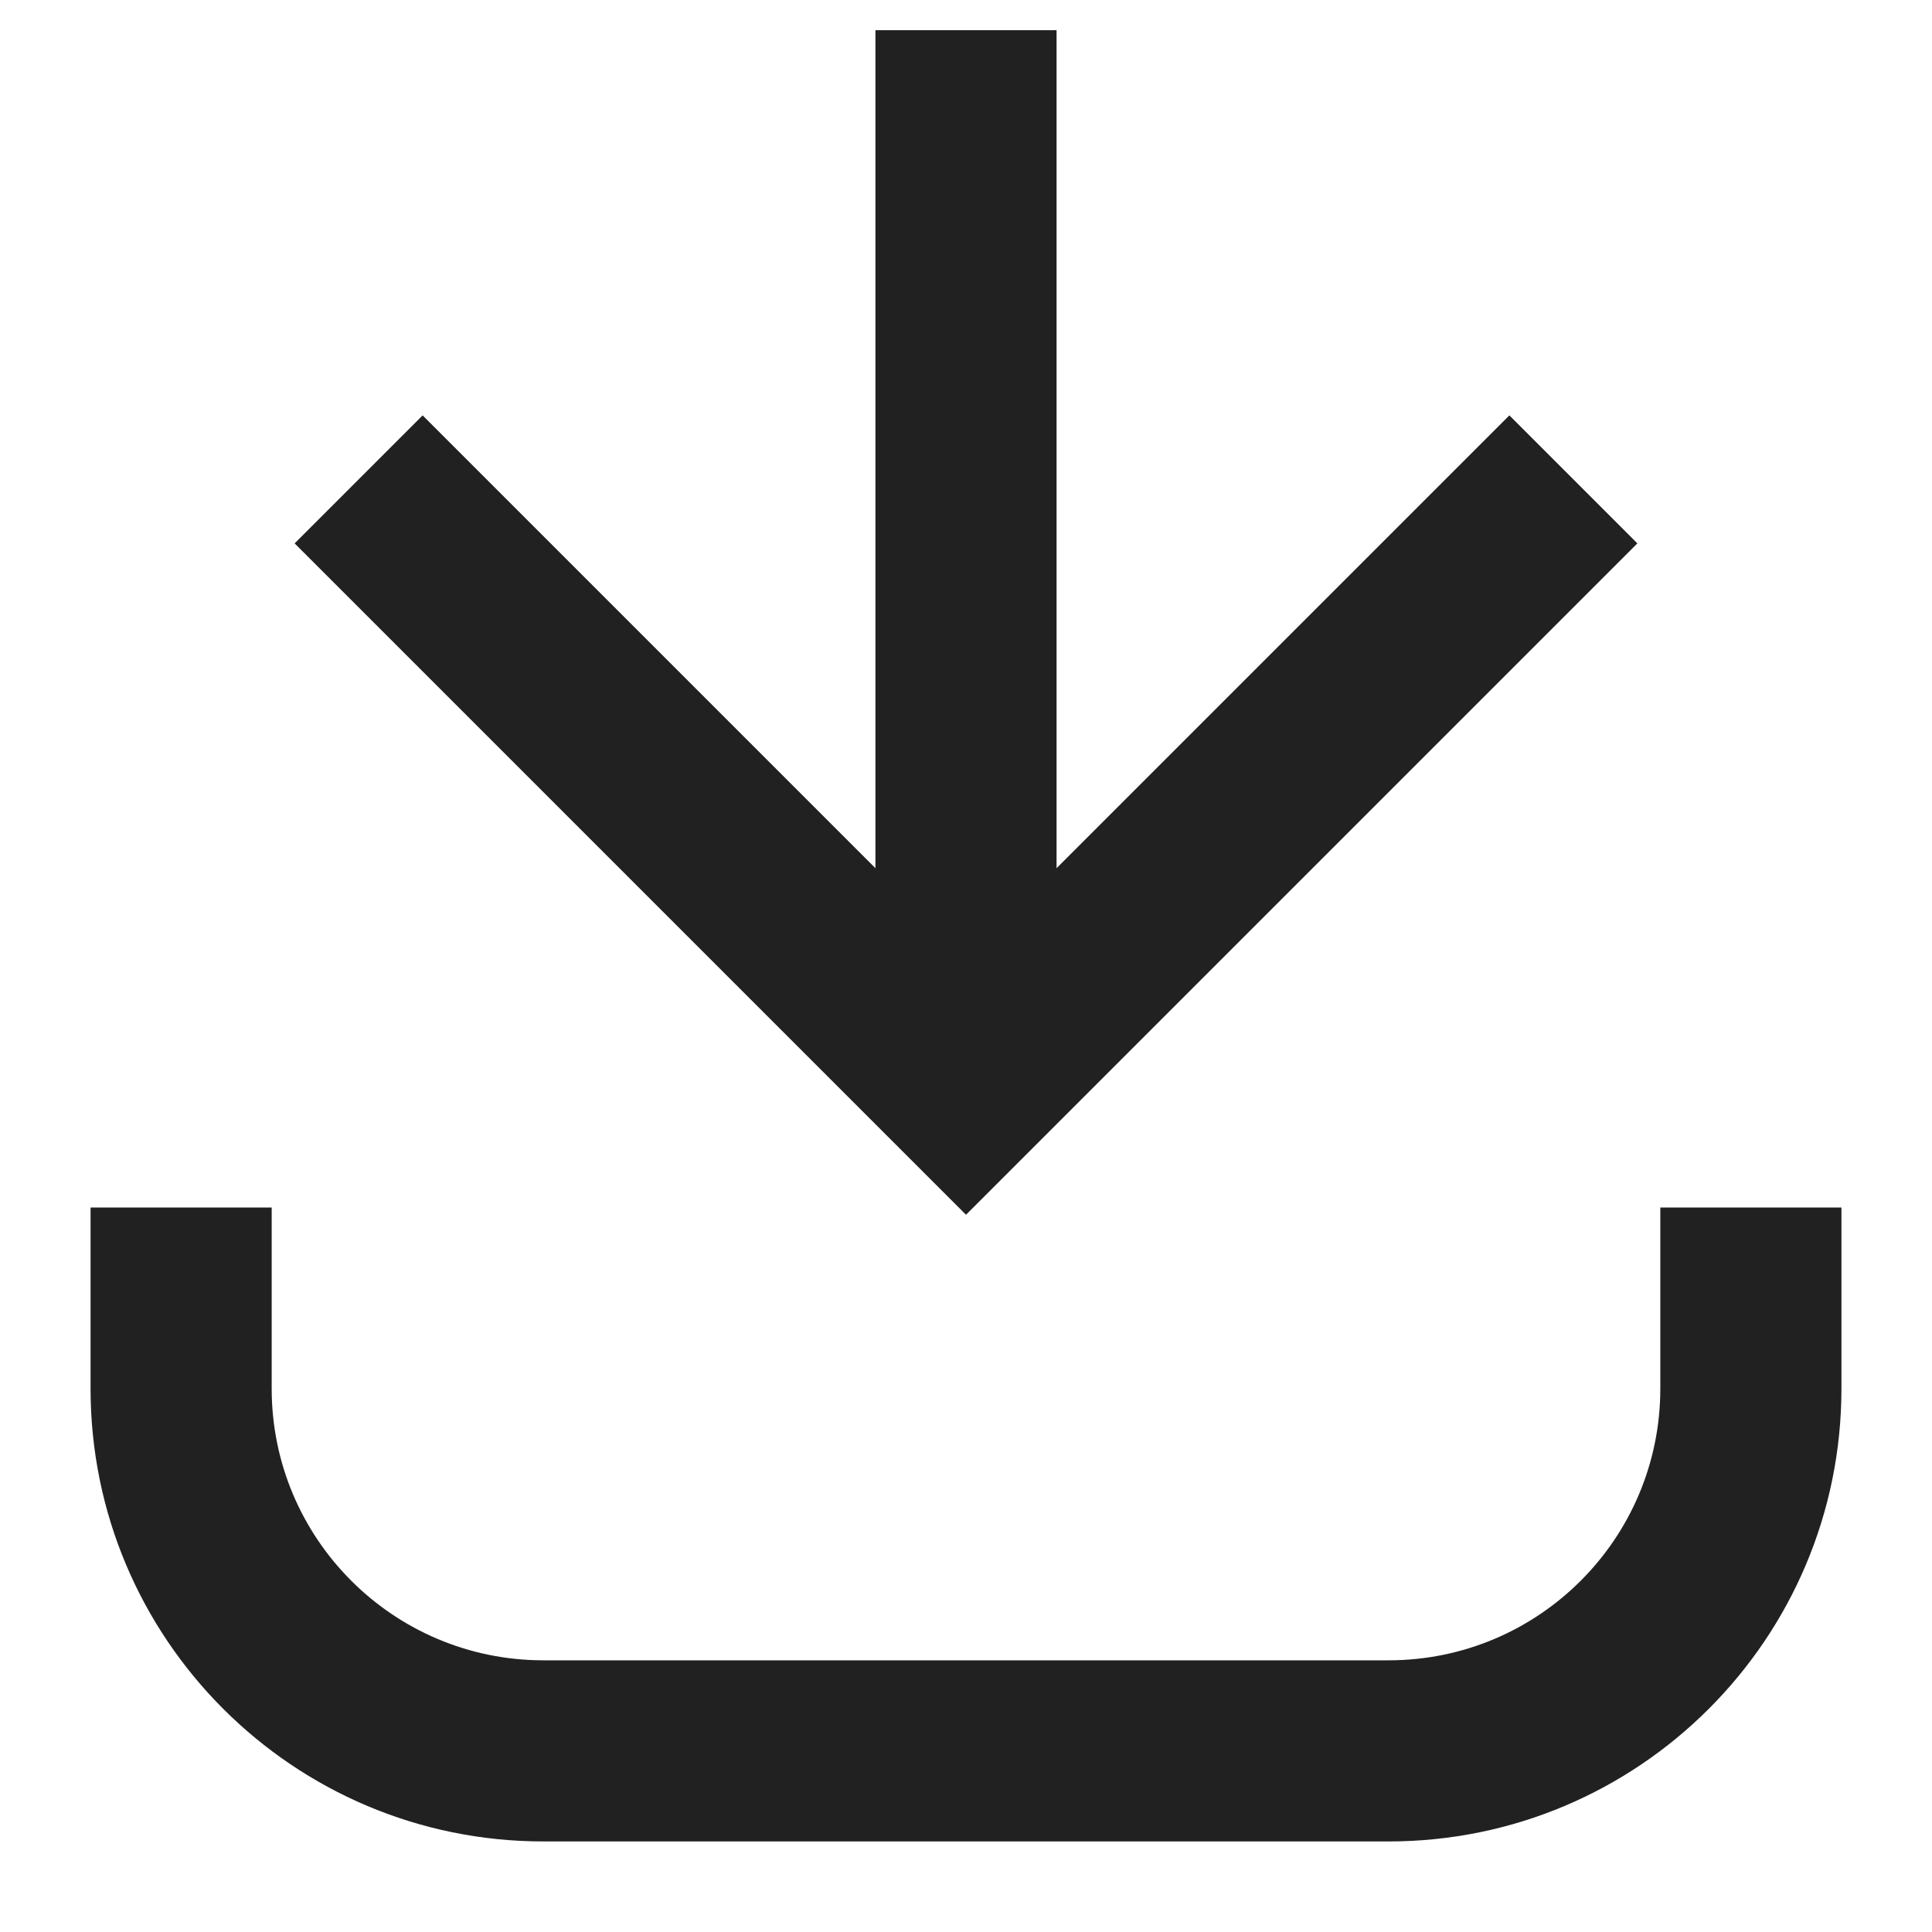
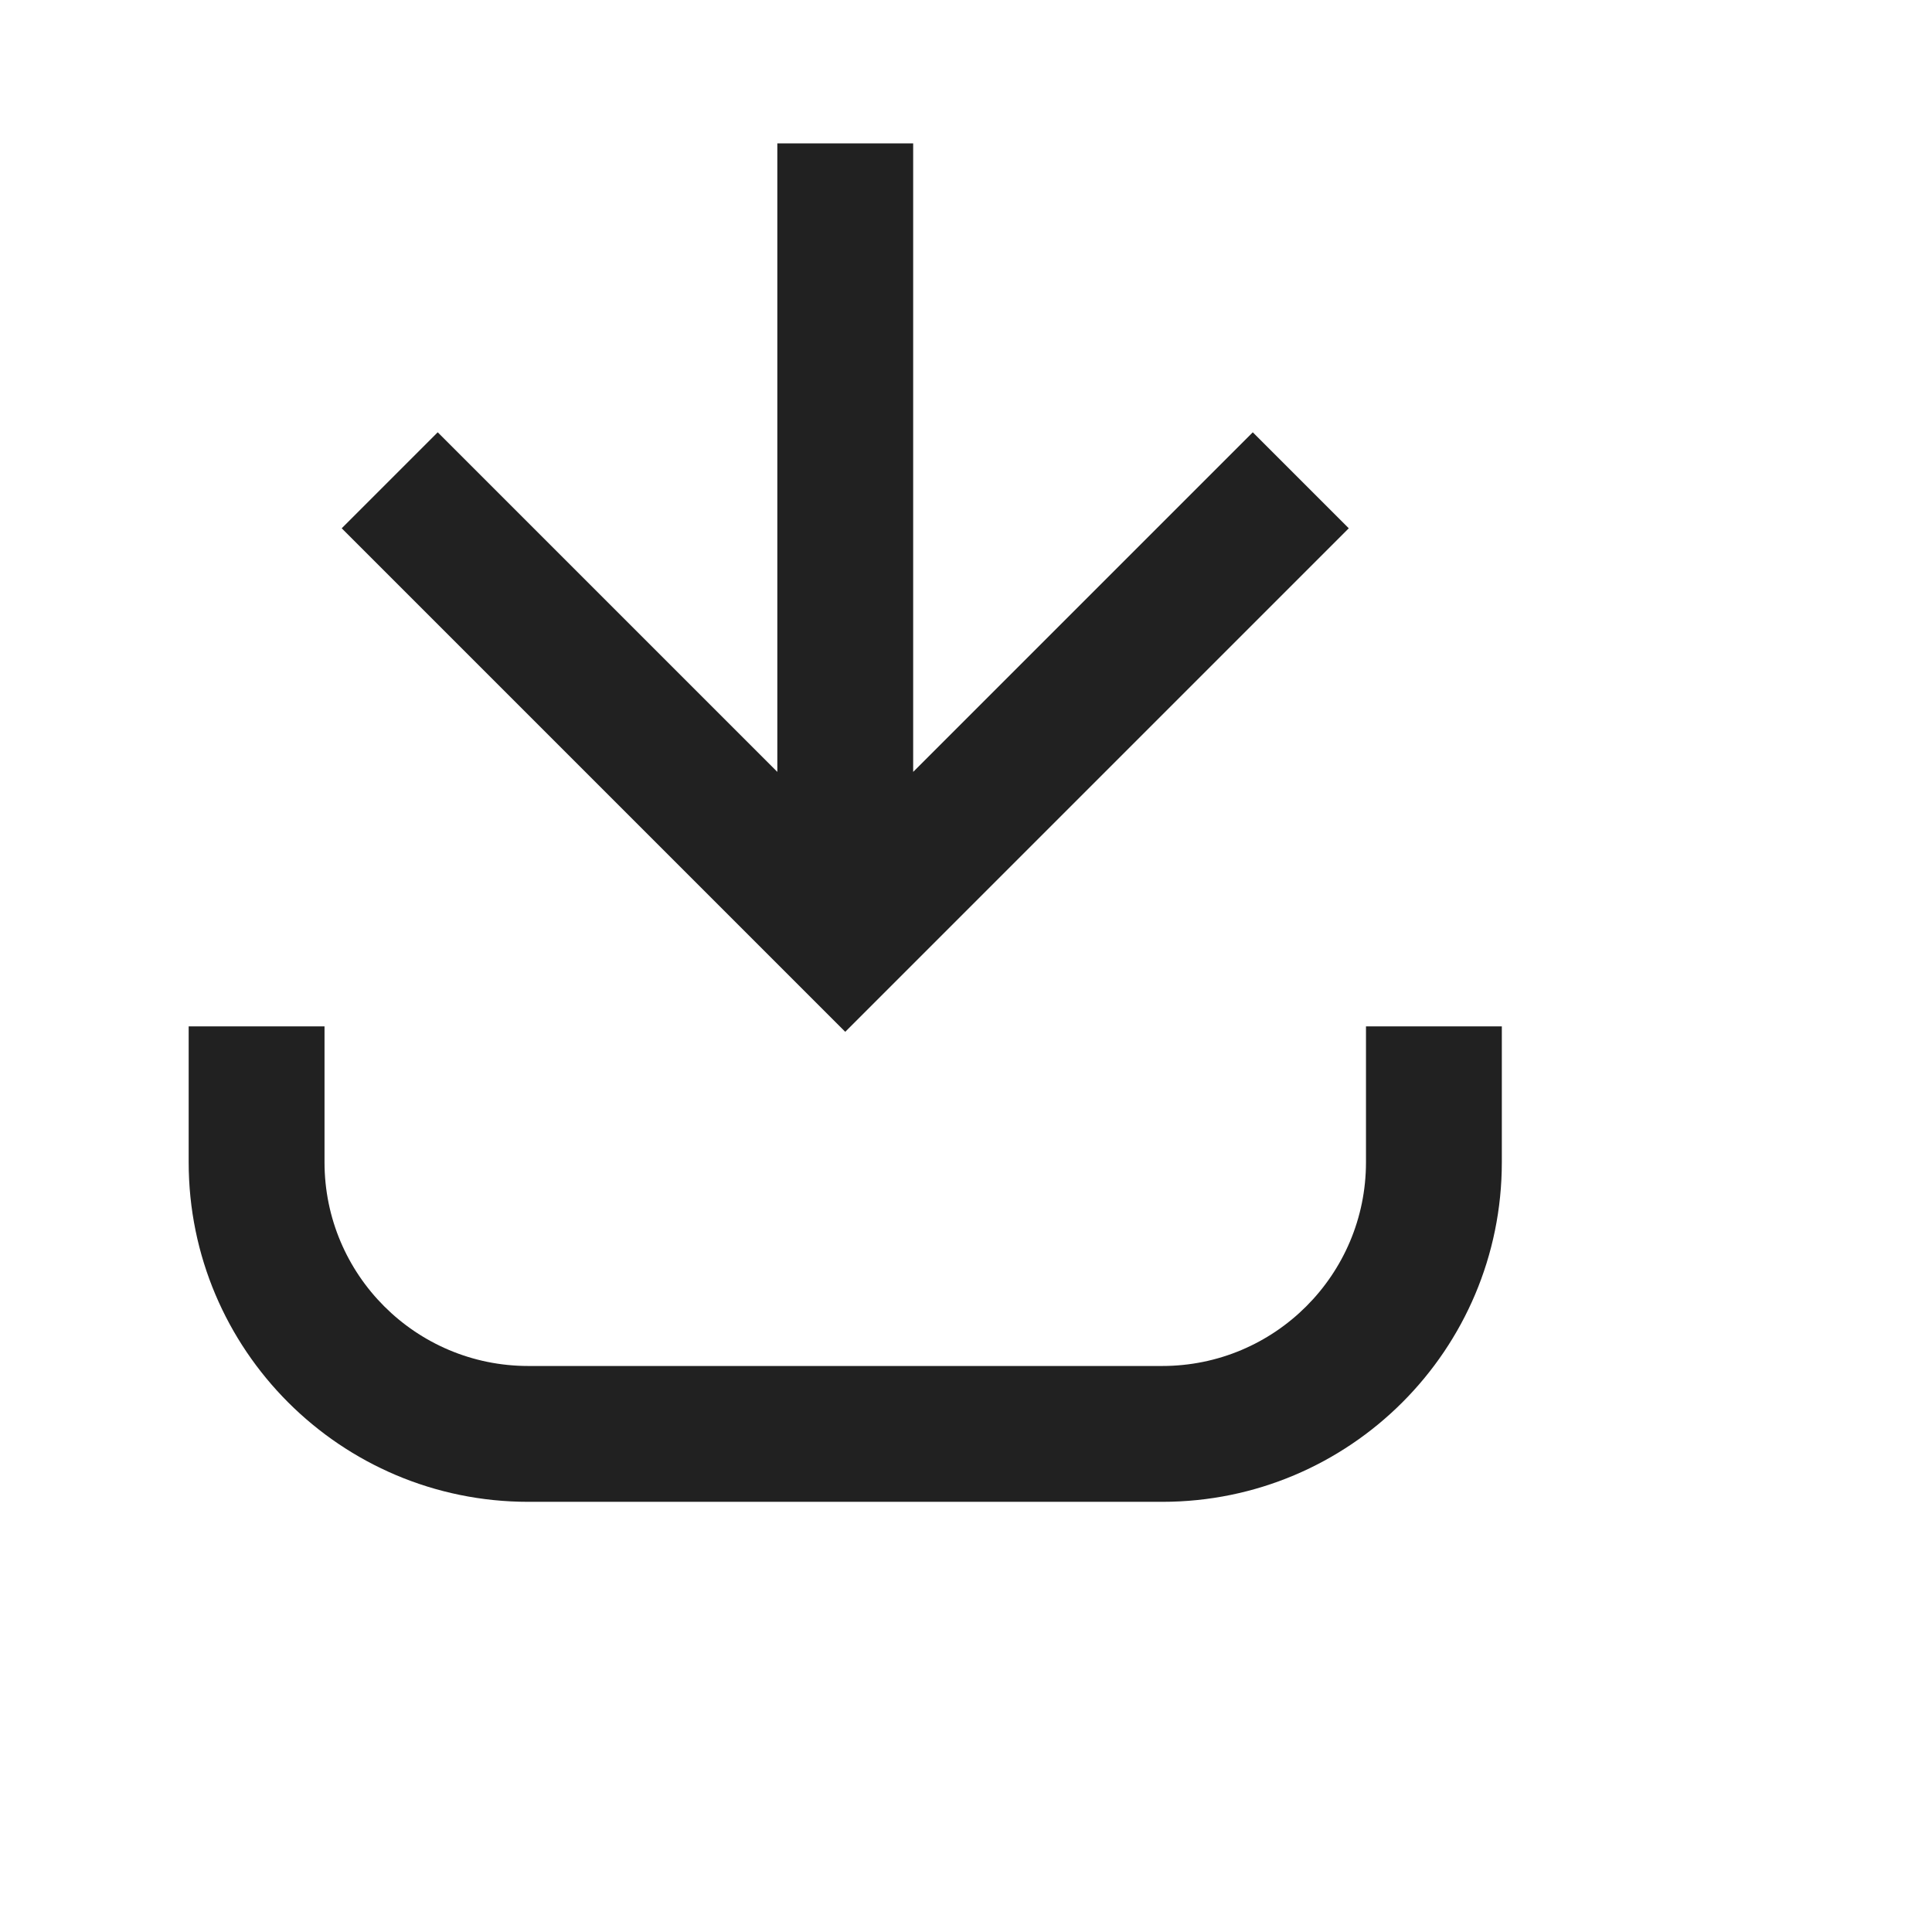
<svg xmlns="http://www.w3.org/2000/svg" viewBox="0 0 16 16" fill="currentColor">
-   <path fill-opacity=".87" d="M2.25 11.5a2.25 2.25 0 0 0 2.25 2.25h7a2.25 2.25 0 0 0 2.25-2.25V10h1.5v1.5a3.75 3.75 0 0 1-3.75 3.75h-7A3.75 3.75 0 0 1 .75 11.5V10h1.5zm6.5-4.31 3.75-3.75 1.06 1.06L8 10.06 2.44 4.5 3.5 3.44l3.75 3.75V.25h1.5z" />
+   <g transform="translate(1 1) scale(.75)">
+     <path fill-opacity=".87" d="M2.25 11.5a2.25 2.25 0 0 0 2.25 2.25h7a2.25 2.25 0 0 0 2.25-2.25V10h1.5v1.5a3.75 3.75 0 0 1-3.75 3.75h-7A3.75 3.75 0 0 1 .75 11.5V10h1.5zm6.5-4.31 3.75-3.75 1.06 1.06L8 10.06 2.44 4.5 3.5 3.44l3.75 3.75V.25h1.5z" />
+   </g>
</svg>
